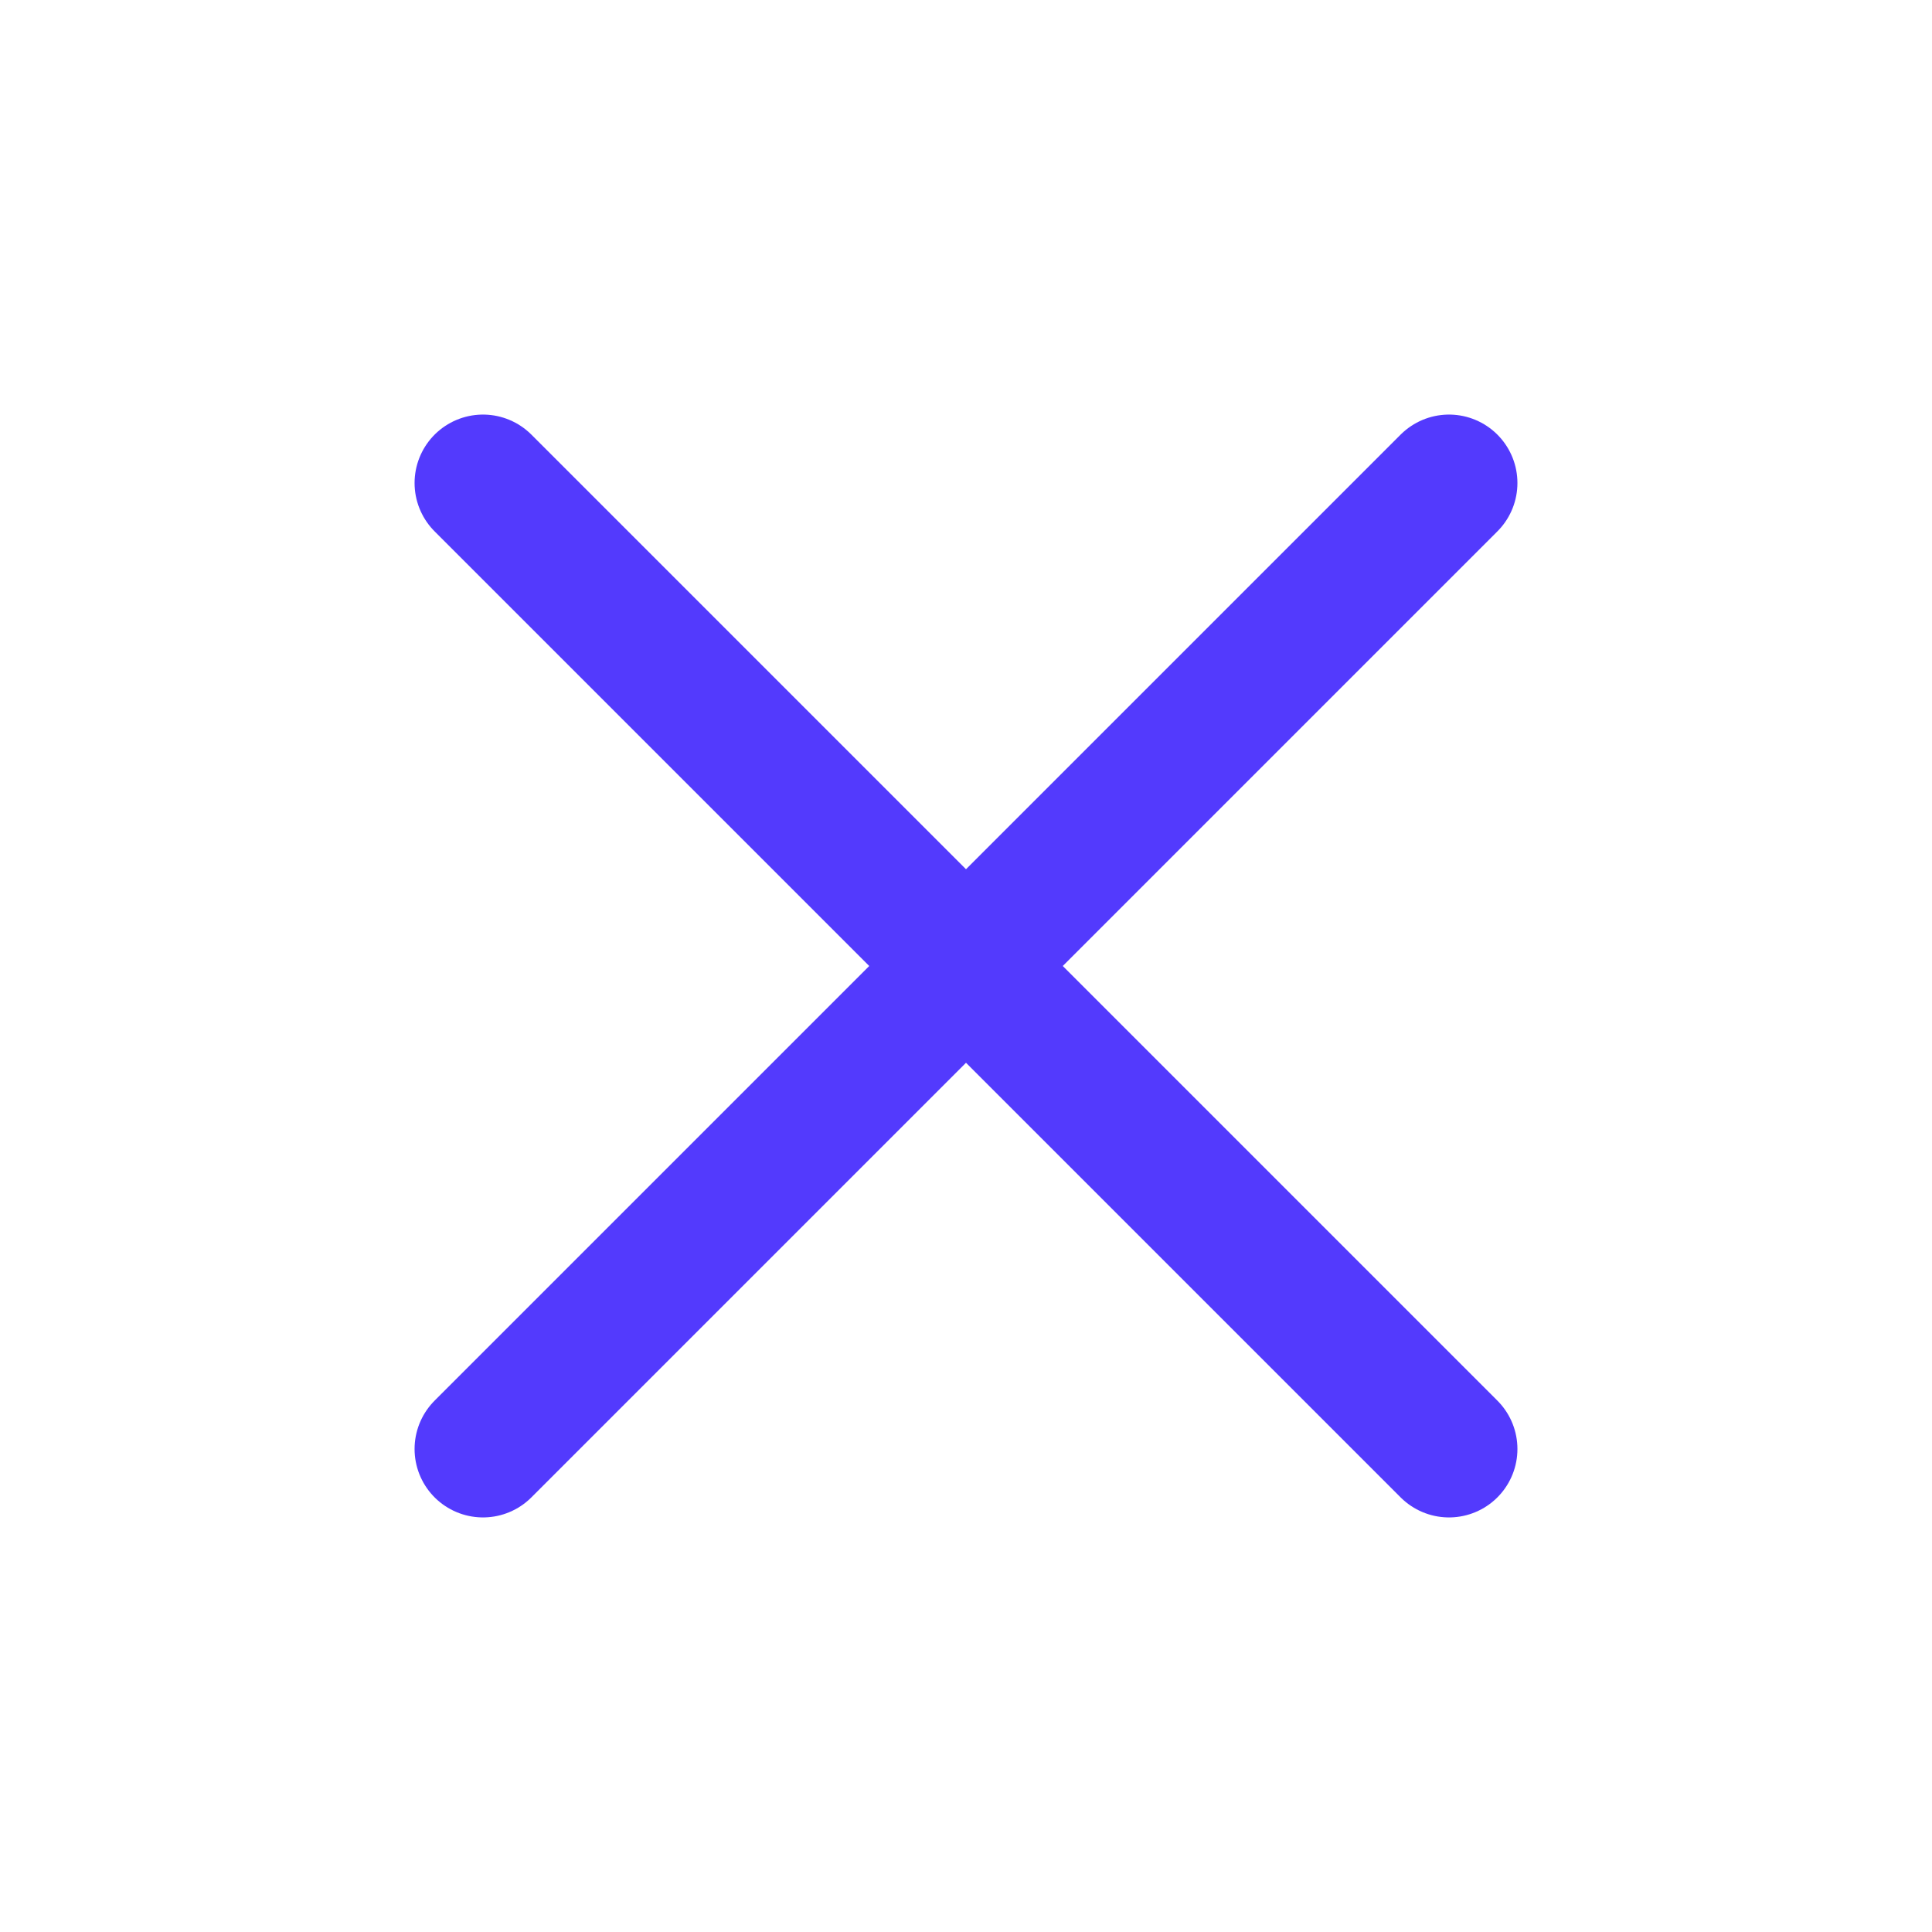
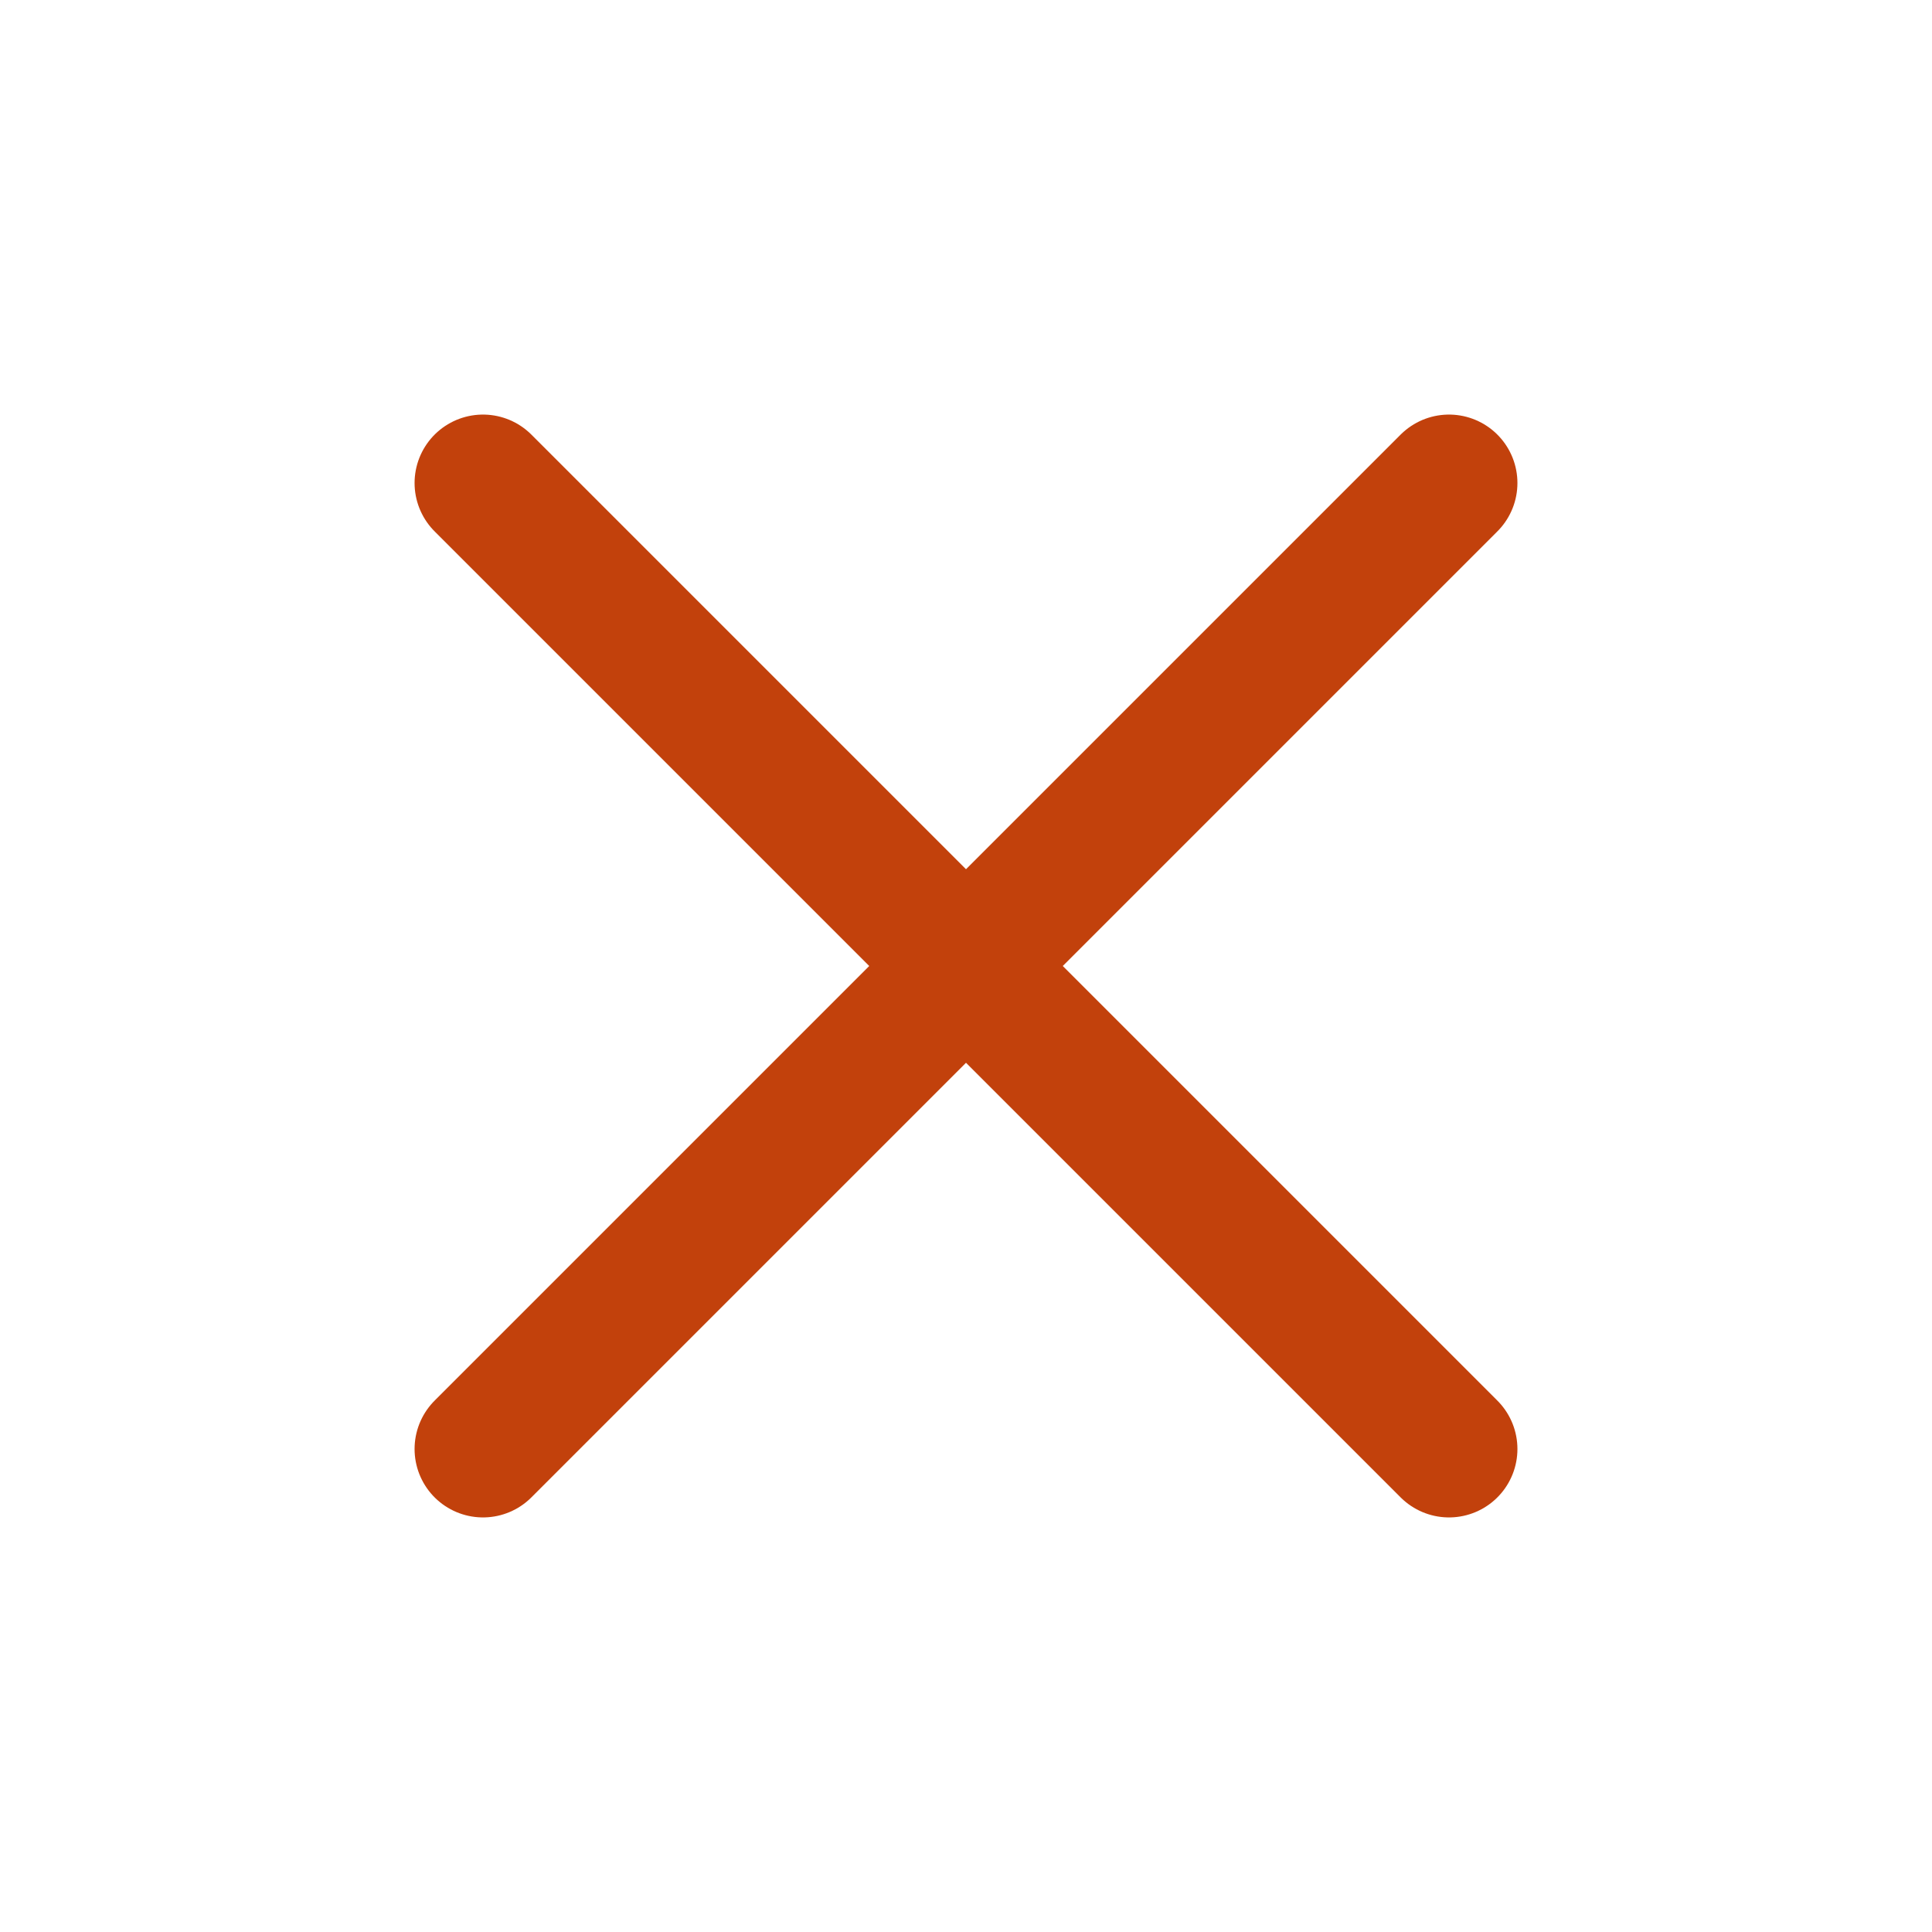
- <svg xmlns="http://www.w3.org/2000/svg" width="18" height="18" viewBox="0 0 24 24" fill="none" stroke="#533AFD" stroke-width="1.7" stroke-linecap="round" stroke-linejoin="round">
+ <svg xmlns="http://www.w3.org/2000/svg" width="18" height="18" viewBox="0 0 24 24" fill="none" stroke="#C2410C" stroke-width="1.7" stroke-linecap="round" stroke-linejoin="round">
  <path d="m6 6 12 12M18 6 6 18" />
</svg>
